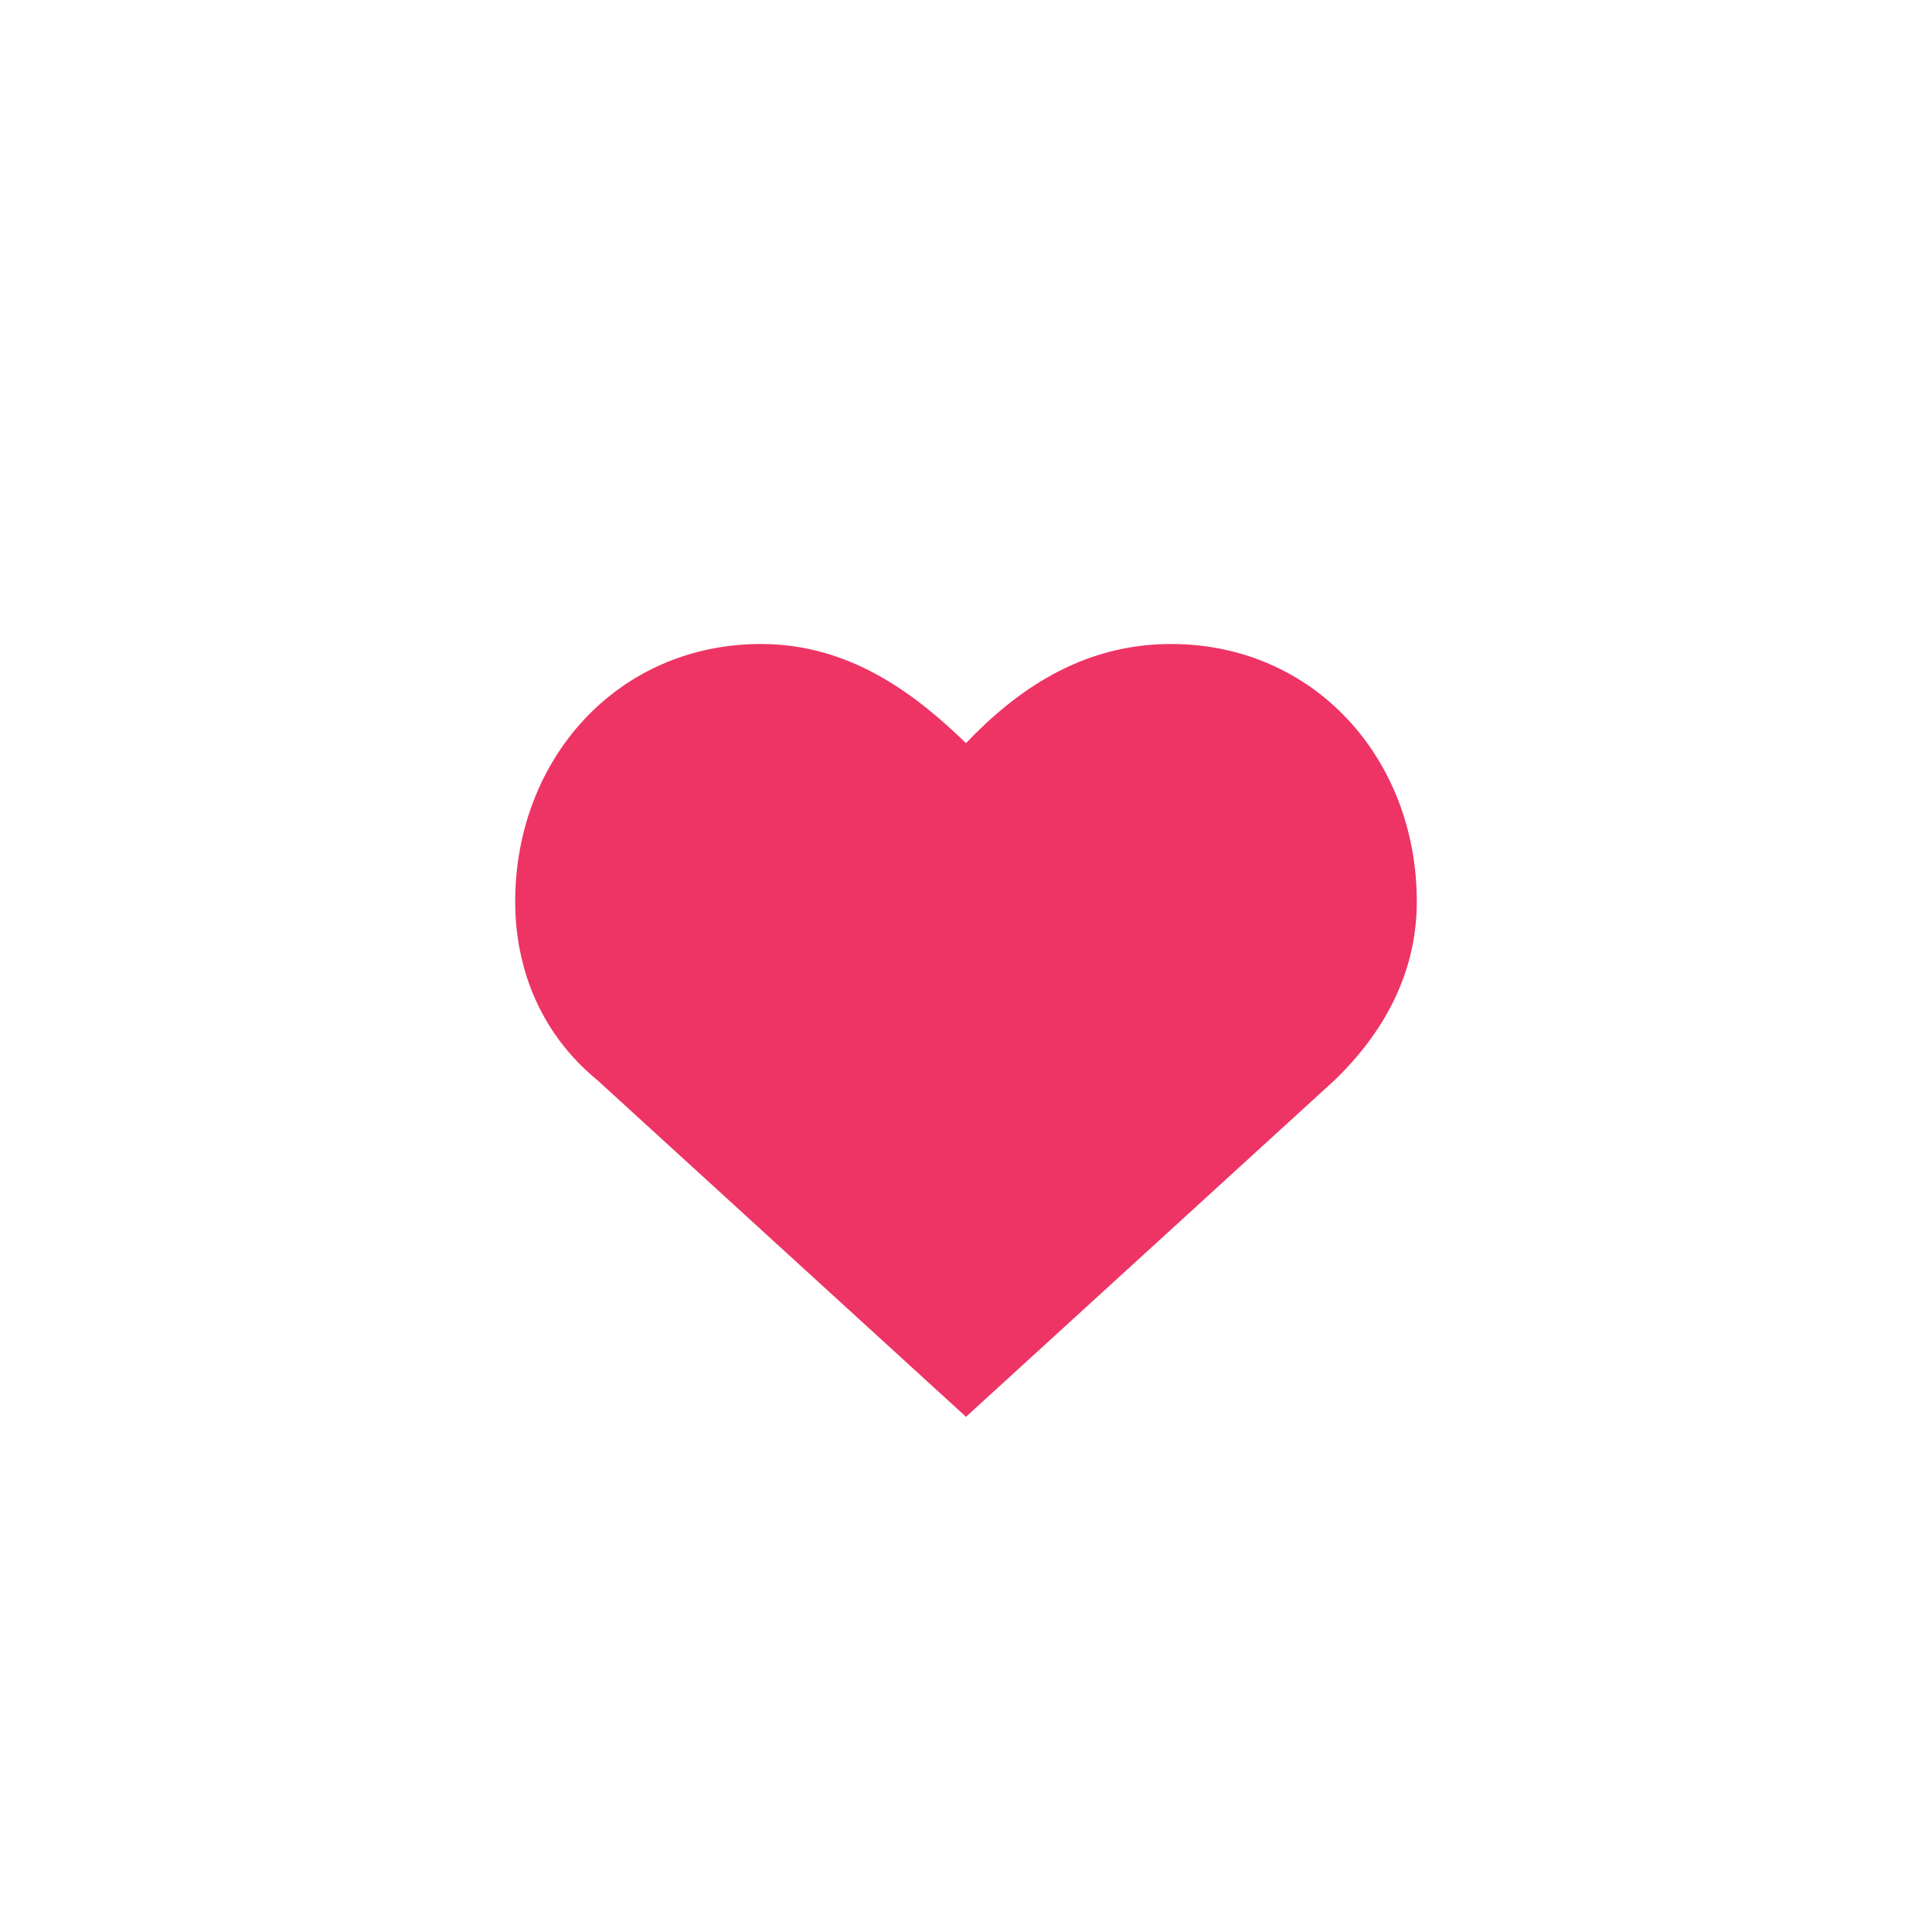
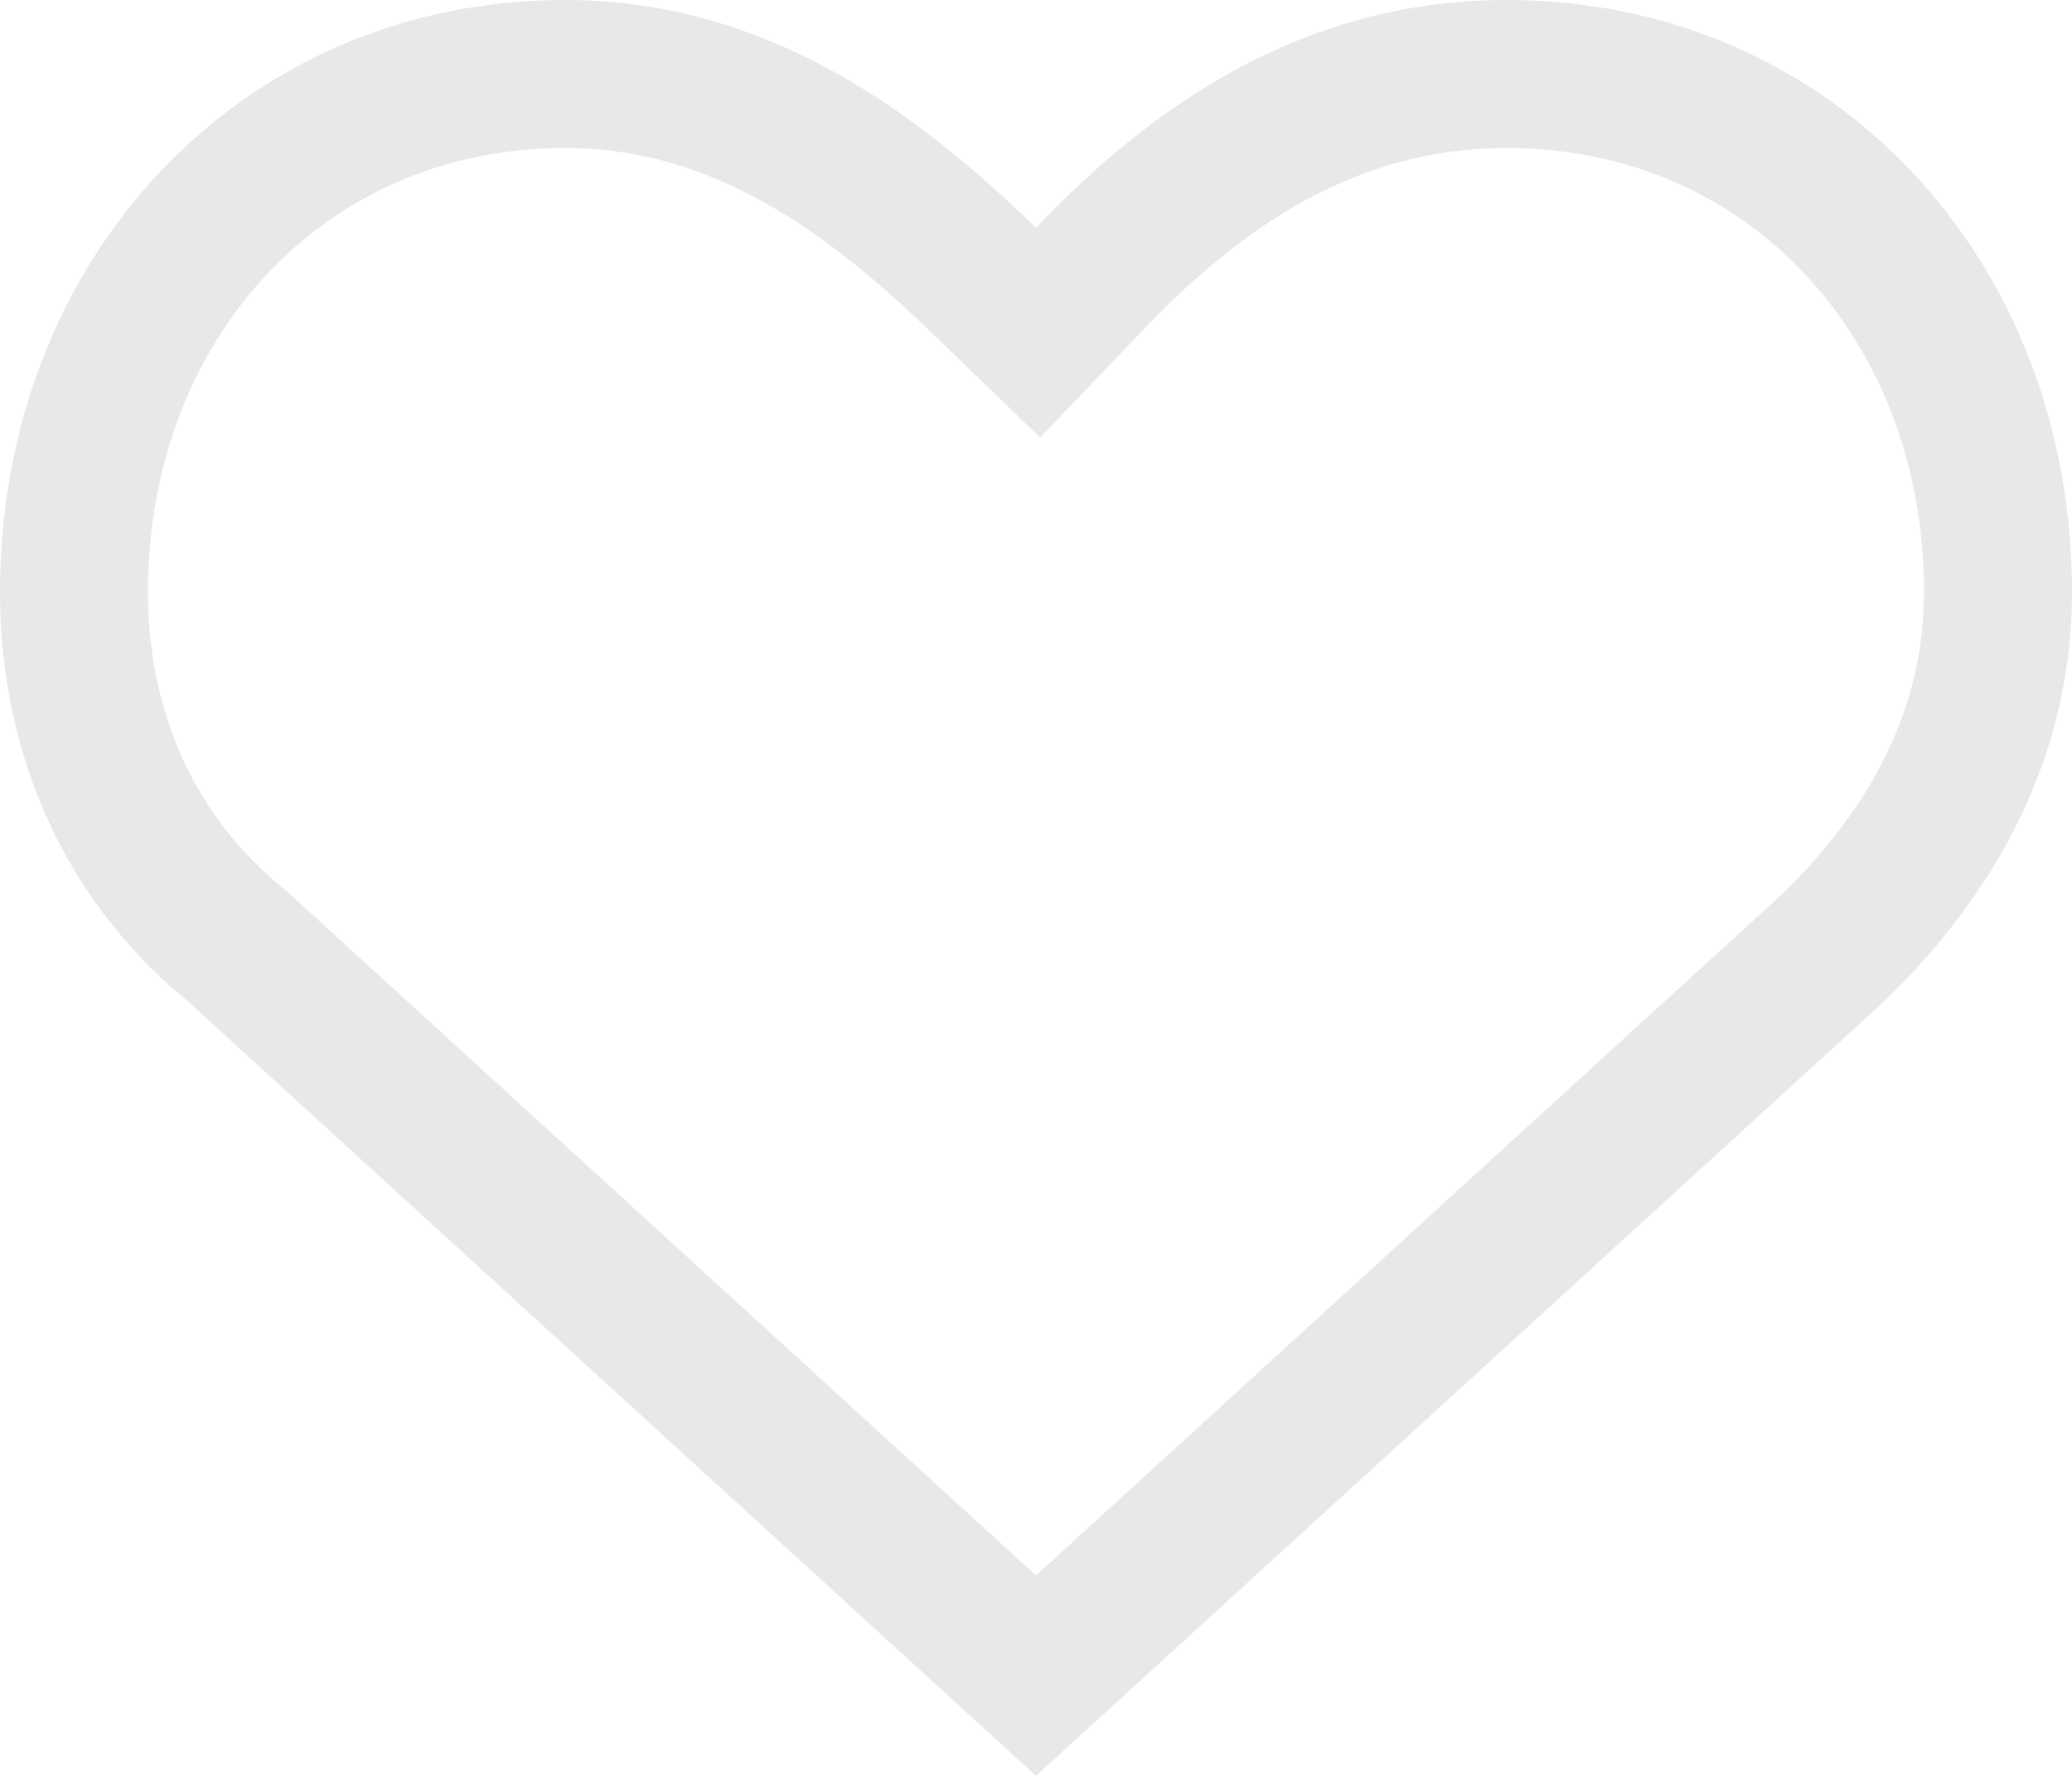
- <svg xmlns="http://www.w3.org/2000/svg" width="30" height="30" fill="none">
-   <path d="M18.182 10c-1.4 0-2.418.739-3.182 1.539C14.236 10.8 13.218 10 11.818 10 9.591 10 8 11.785 8 14c0 1.108.445 2.092 1.273 2.77L15 22l5.727-5.23C21.491 16.03 22 15.107 22 14c0-2.215-1.59-4-3.818-4Z" fill="#EE3465" />
+ <svg xmlns="http://www.w3.org/2000/svg" width="14" height="12" viewBox="0 0 14 12" fill="none">
+   <path d="M6.652 1.898L7.014 2.248L7.362 1.884C8.082 1.129 8.978 0.5 10.182 0.5C12.102 0.5 13.5 2.029 13.5 4C13.5 4.937 13.075 5.736 12.385 6.405L7 11.323L1.61 6.4L1.6 6.391L1.589 6.382C0.886 5.806 0.5 4.968 0.5 4C0.5 2.029 1.898 0.5 3.818 0.5C5.013 0.5 5.908 1.178 6.652 1.898Z" stroke="#E8E8E8" />
</svg>
